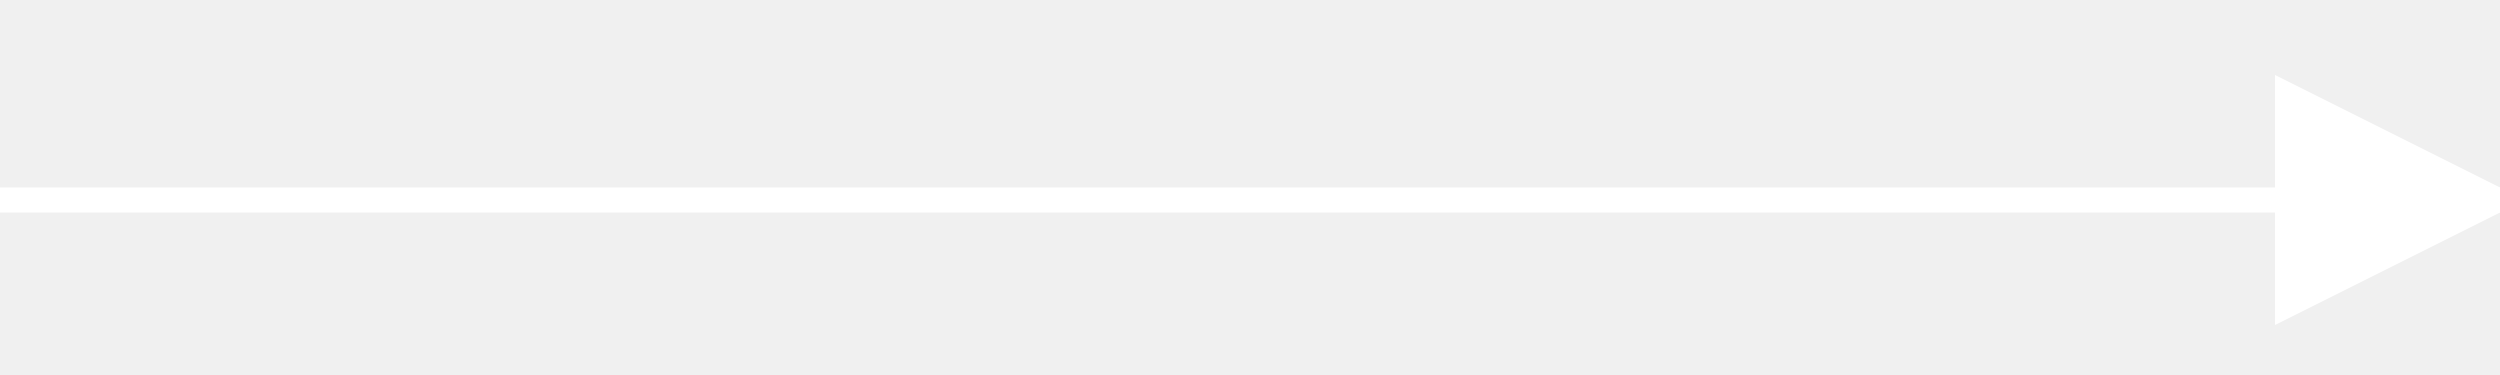
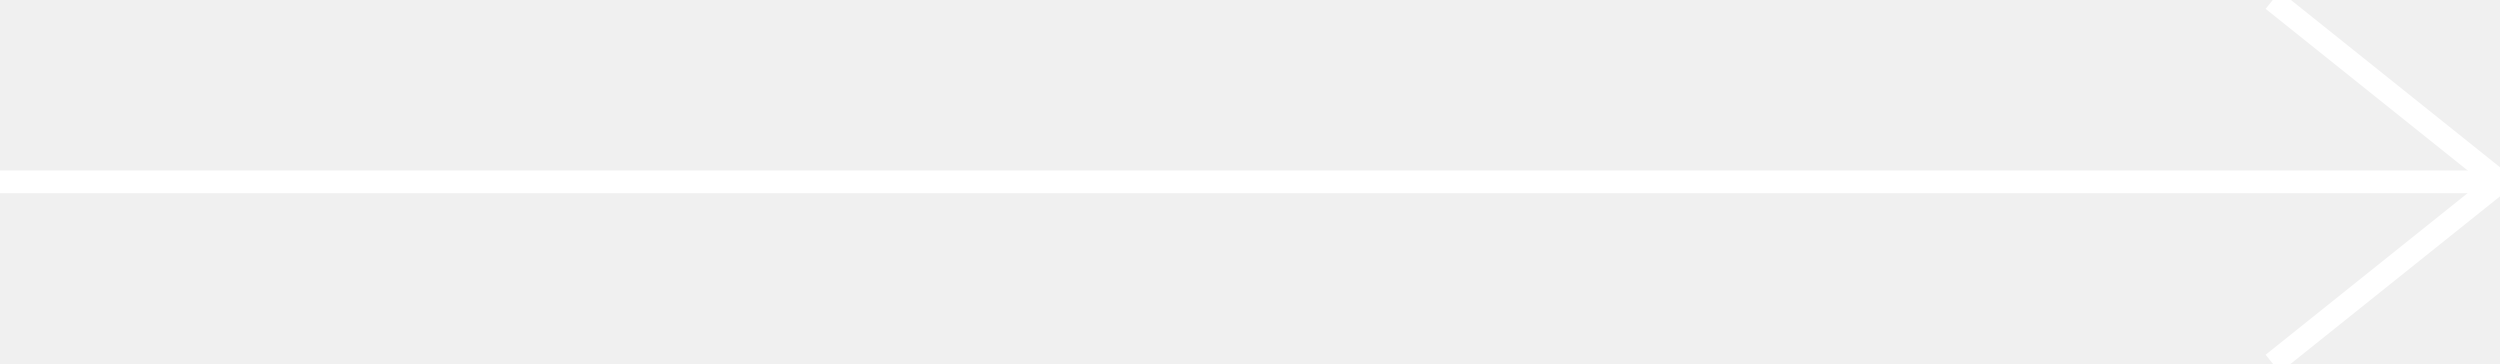
- <svg xmlns="http://www.w3.org/2000/svg" width="100" height="15" version="1.1">
+ <svg xmlns="http://www.w3.org/2000/svg" id="b609ef51-f1a4-48d6-8c3f-5b2d43347e3e" data-name="Isolation Mode" viewBox="0 0 110 16">
  <defs>
-     <marker id="markerArrow" markerWidth="15" markerHeight="15" refX="9" refY="5" orient="auto">
-       <path d="M 0 0 10 5 0 10 Z" style="fill: #fff;" />
-     </marker>
+     <style>.wht {fill:none;stroke:#fff;stroke-miterlimit:10;}</style>
  </defs>
-   <path d="M0,8 L100,8" style="stroke: #fff; stroke-width: 1px; fill: none; marker-end: url(#markerArrow);" />
+   <g>
+     <line class="wht" x1="110" y1="8" x2="0" y2="8" />
+     <polyline class="wht" points="100 0 110 8 100 16" />
+   </g>
</svg>
